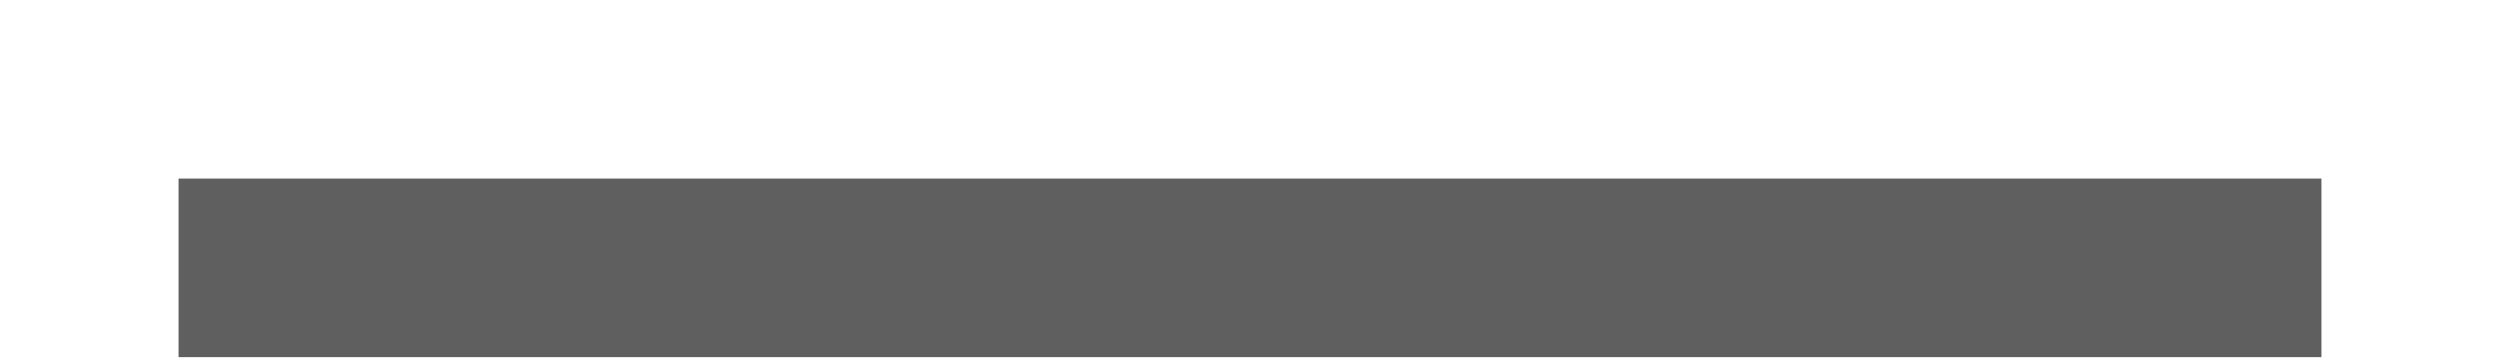
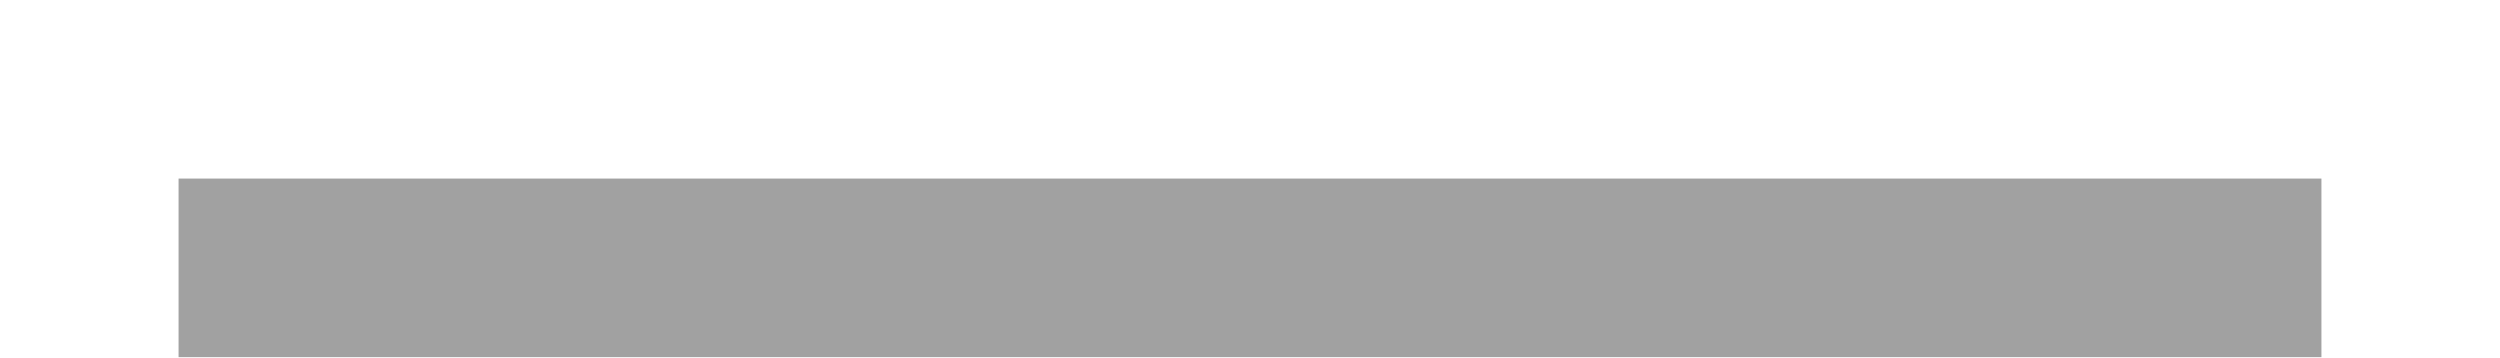
<svg xmlns="http://www.w3.org/2000/svg" width="28" height="4" id="svg11300" version="1.0" style="display:inline;enable-background:new">
  <defs id="defs3" />
  <g style="display:inline" id="layer1" transform="translate(0,-296)">
-     <rect style="opacity:1;fill:#5f5f5f;fill-opacity:1;stroke:none" id="rect4270-9" width="24" height="2" x="2" y="298" />
+     <rect style="opacity:1;fill:#a1a1a1;fill-opacity:1;stroke:none" id="rect4270-9" width="24" height="2" x="2" y="298" />
  </g>
</svg>
